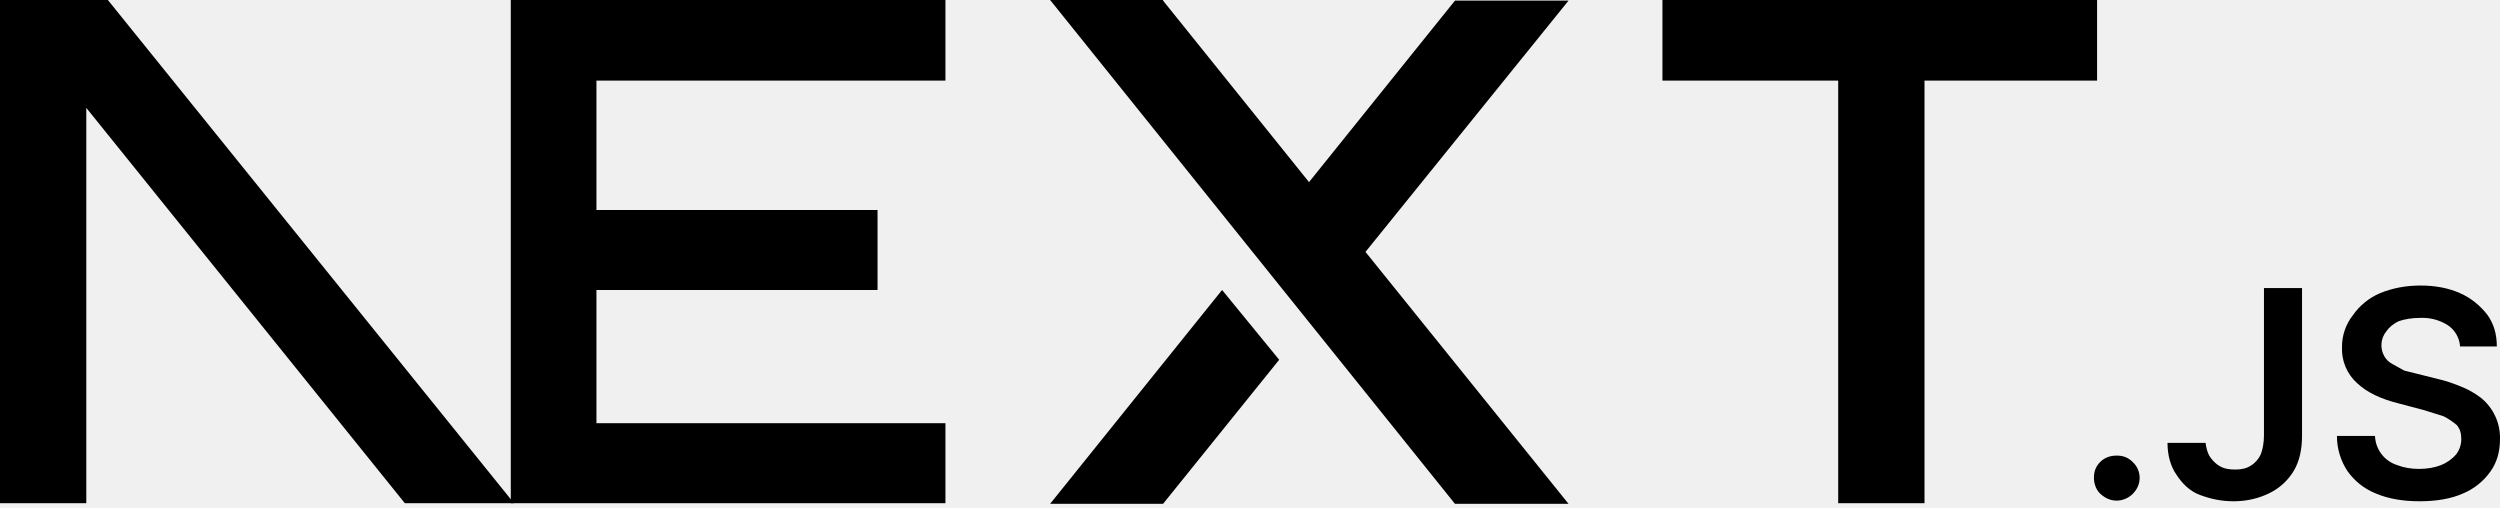
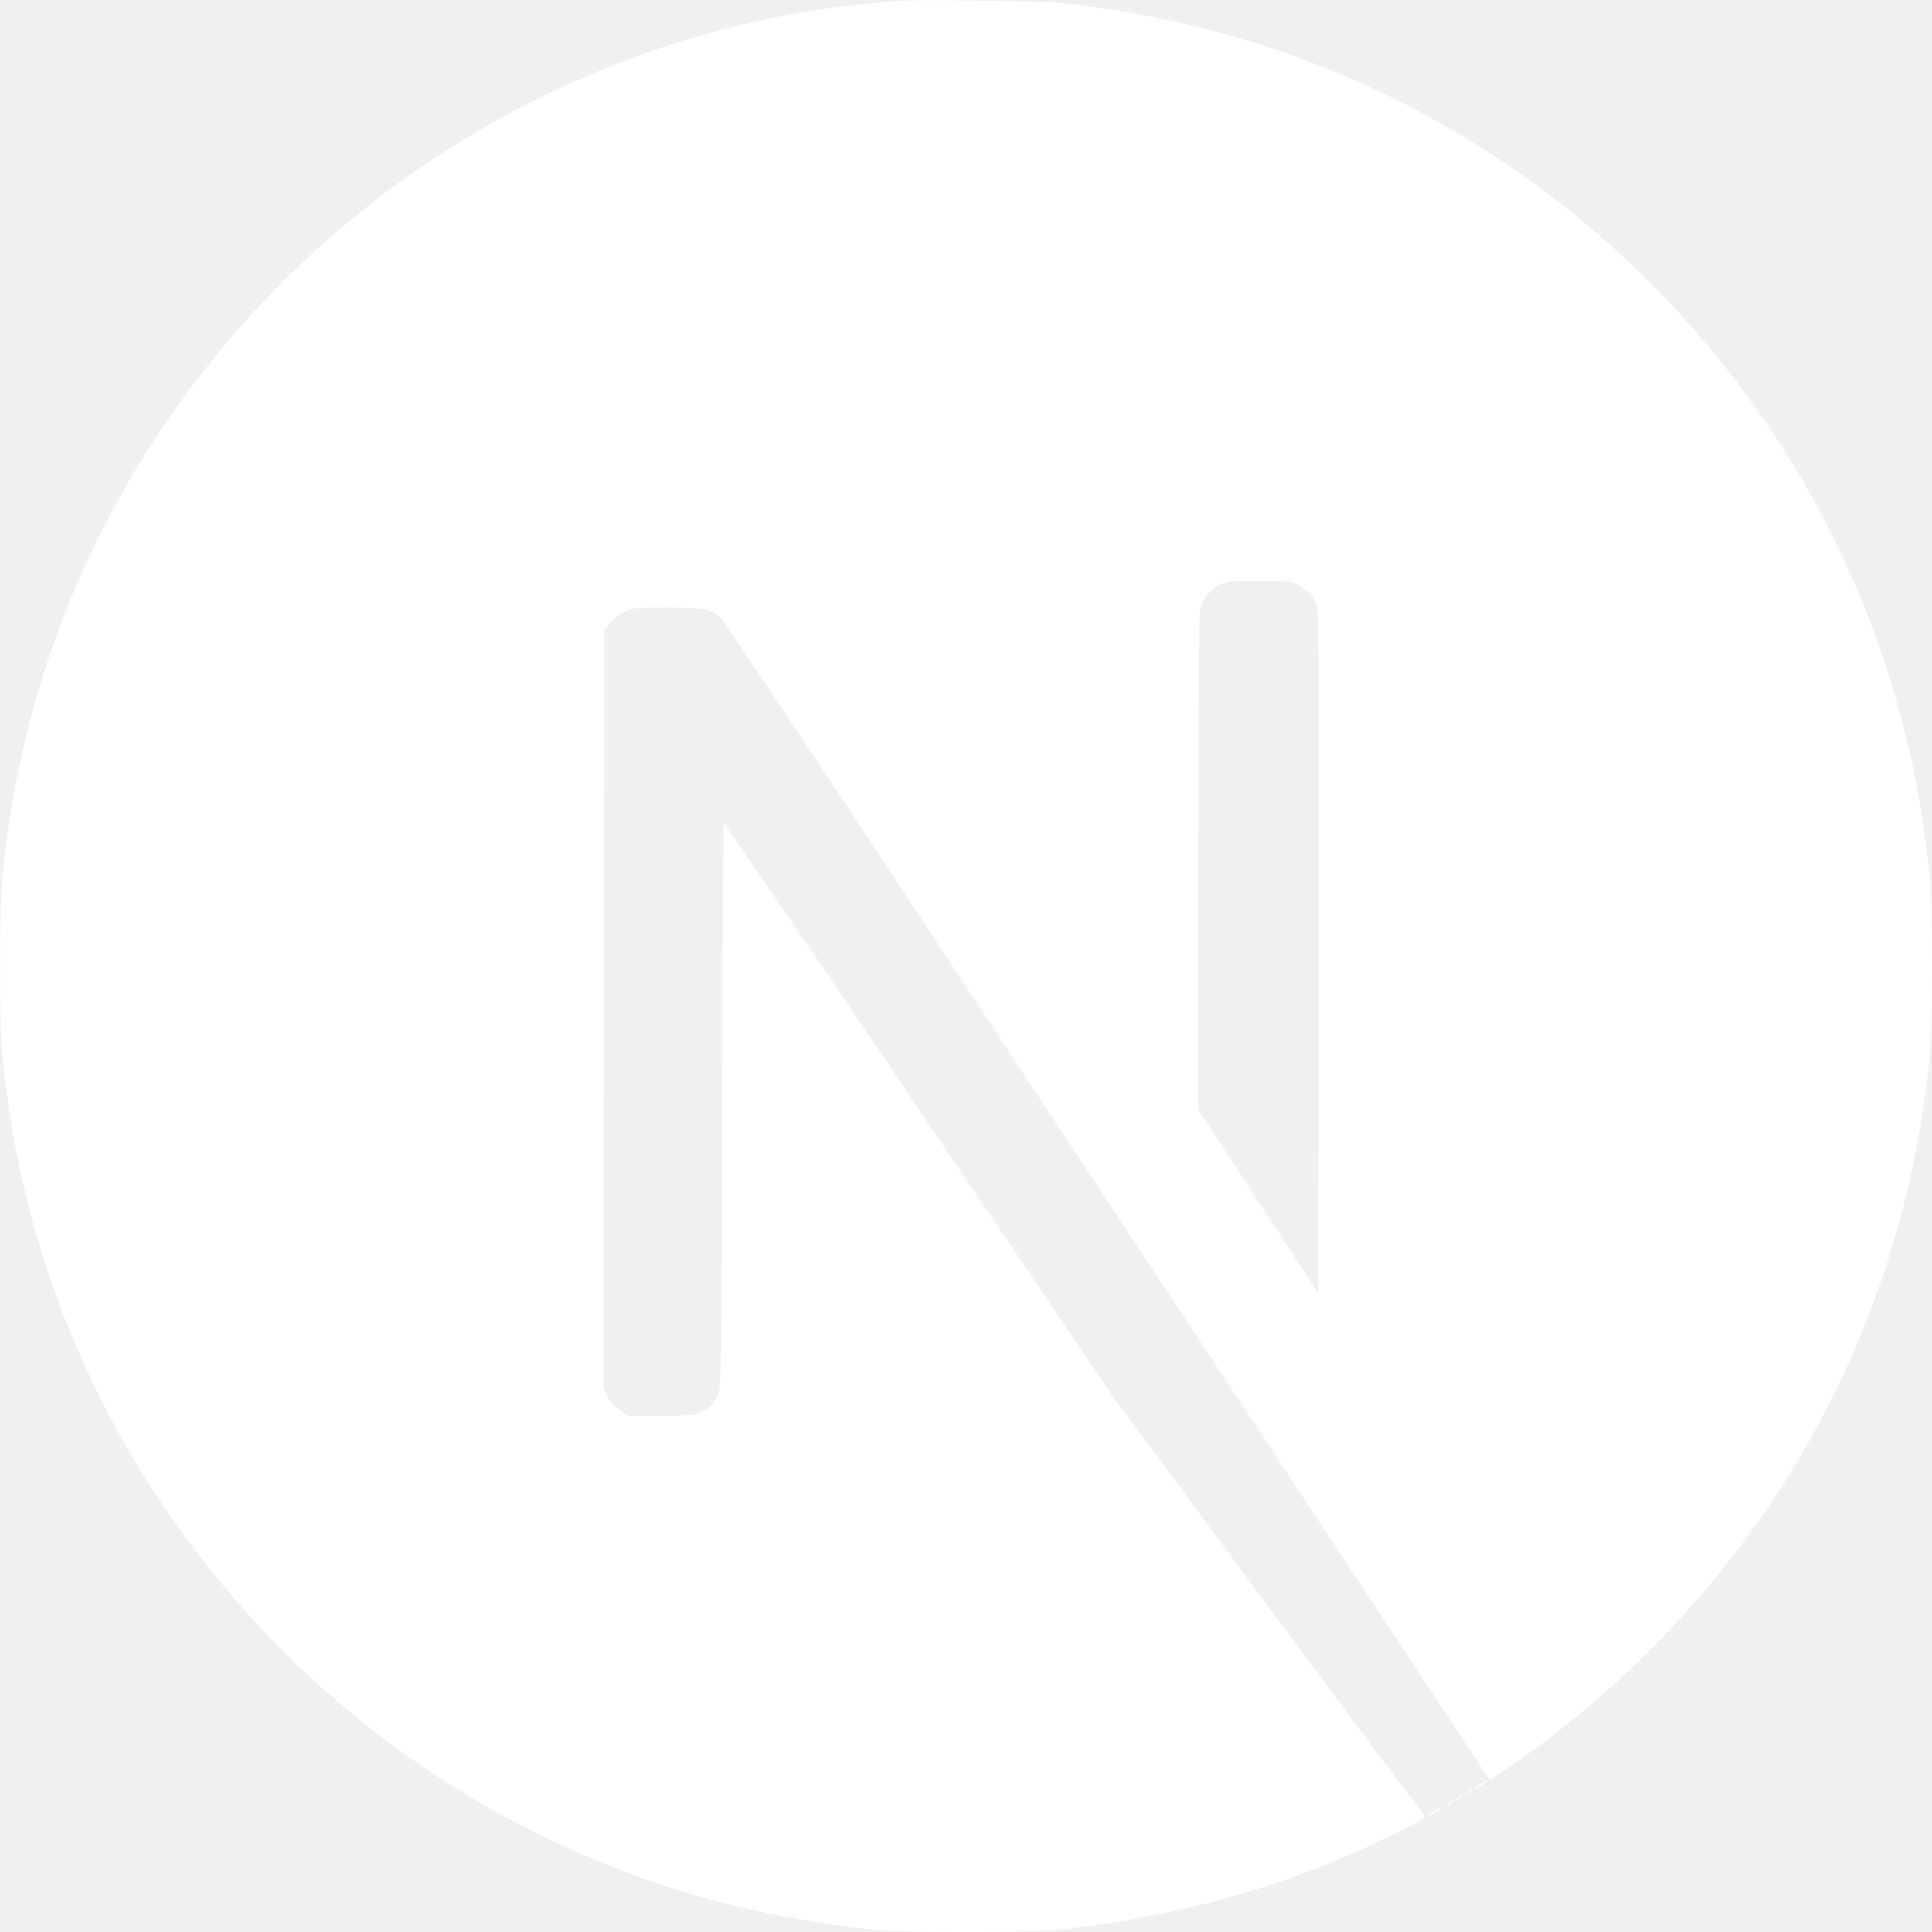
- <svg xmlns="http://www.w3.org/2000/svg" fill="none" viewBox="0 0 394 80">
-   <path fill="#000" d="M262 0h68.5v12.7h-27.2v66.6h-13.6V12.7H262V0ZM149 0v12.7H94v20.4h44.3v12.6H94v21h55v12.6H80.5V0h68.7zm34.3 0h-17.8l63.8 79.4h17.9l-32-39.7 32-39.6h-17.9l-23 28.6-23-28.6zm18.3 56.7-9-11-27.1 33.7h17.8l18.3-22.7z" />
-   <path fill="#000" d="M81 79.3 17 0H0v79.3h13.6V17l50.2 62.3H81Zm252.6-.4c-1 0-1.8-.4-2.5-1s-1.1-1.6-1.1-2.6.3-1.8 1-2.5 1.6-1 2.6-1 1.8.3 2.5 1a3.4 3.4 0 0 1 .6 4.3 3.7 3.7 0 0 1-3 1.8zm23.2-33.5h6v23.3c0 2.1-.4 4-1.3 5.5a9.1 9.1 0 0 1-3.8 3.5c-1.6.8-3.5 1.3-5.7 1.3-2 0-3.7-.4-5.3-1s-2.8-1.8-3.7-3.2c-.9-1.3-1.4-3-1.4-5h6c.1.8.3 1.6.7 2.2s1 1.2 1.6 1.5c.7.4 1.5.5 2.4.5 1 0 1.8-.2 2.4-.6a4 4 0 0 0 1.6-1.8c.3-.8.5-1.8.5-3V45.5zm30.9 9.1a4.4 4.4 0 0 0-2-3.3 7.5 7.5 0 0 0-4.3-1.1c-1.3 0-2.4.2-3.3.5-.9.4-1.6 1-2 1.6a3.5 3.5 0 0 0-.3 4c.3.5.7.9 1.3 1.2l1.8 1 2 .5 3.2.8c1.3.3 2.5.7 3.7 1.2a13 13 0 0 1 3.2 1.8 8.1 8.1 0 0 1 3 6.5c0 2-.5 3.7-1.5 5.1a10 10 0 0 1-4.4 3.5c-1.8.8-4.1 1.2-6.8 1.2-2.6 0-4.9-.4-6.8-1.2-2-.8-3.4-2-4.5-3.5a10 10 0 0 1-1.7-5.6h6a5 5 0 0 0 3.5 4.6c1 .4 2.2.6 3.4.6 1.3 0 2.5-.2 3.5-.6 1-.4 1.8-1 2.4-1.7a4 4 0 0 0 .8-2.4c0-.9-.2-1.6-.7-2.2a11 11 0 0 0-2.1-1.4l-3.2-1-3.8-1c-2.8-.7-5-1.7-6.6-3.2a7.2 7.2 0 0 1-2.4-5.7 8 8 0 0 1 1.7-5 10 10 0 0 1 4.3-3.5c2-.8 4-1.2 6.4-1.2 2.3 0 4.4.4 6.2 1.2 1.8.8 3.2 2 4.3 3.4 1 1.4 1.5 3 1.5 5h-5.8z" />
+ <svg xmlns="http://www.w3.org/2000/svg" fill="#ffffff" width="800px" height="800px" viewBox="0 0 24 24" role="img">
+   <g id="SVGRepo_bgCarrier" stroke-width="0" />
+   <g id="SVGRepo_tracerCarrier" stroke-linecap="round" stroke-linejoin="round" />
+   <g id="SVGRepo_iconCarrier">
+     <path d="M17.813 22.502c-.089.047-.084.066.005.021a.228.228 0 0 0 .07-.047c0-.016-.002-.014-.075.026zm.178-.094c-.042.033-.042.035.009.009.028-.014.052-.03.052-.035 0-.019-.012-.014-.061.026zm.117-.071c-.042.033-.042.035.009.009.028-.014.052-.03.052-.035 0-.019-.012-.014-.061.026zm.117-.07c-.042.033-.042.035.009.009.028-.014.052-.03.052-.035 0-.019-.012-.014-.061.026zm.162-.105c-.082.052-.108.087-.035.047.052-.03.136-.094.122-.096a.466.466 0 0 0-.087.049zM11.214.006c-.052.005-.216.021-.364.033-3.408.307-6.601 2.146-8.623 4.973a11.876 11.876 0 0 0-2.118 5.243c-.096.659-.108.854-.108 1.748s.012 1.088.108 1.748c.652 4.506 3.859 8.292 8.208 9.695.779.251 1.6.422 2.533.525.364.04 1.935.04 2.299 0 1.611-.178 2.977-.577 4.323-1.264.206-.106.246-.134.218-.157a231.73 231.73 0 0 1-1.954-2.62l-1.919-2.592-2.404-3.558a332.01 332.01 0 0 0-2.421-3.556c-.009-.002-.019 1.579-.023 3.509-.007 3.38-.009 3.516-.052 3.596a.424.424 0 0 1-.206.213c-.075.038-.141.045-.495.045H7.81l-.108-.068a.442.442 0 0 1-.157-.171l-.049-.106.005-4.703.007-4.705.073-.091a.637.637 0 0 1 .174-.143c.096-.047.134-.052.54-.052.479 0 .558.019.683.155a466.83 466.83 0 0 1 2.895 4.361c1.558 2.362 3.687 5.587 4.734 7.171l1.9 2.878.096-.063a12.34 12.34 0 0 0 2.465-2.163 11.94 11.94 0 0 0 2.824-6.134c.096-.659.108-.854.108-1.748s-.012-1.088-.108-1.748c-.652-4.506-3.859-8.292-8.208-9.695a12.552 12.552 0 0 0-2.498-.523c-.225-.023-1.776-.049-1.97-.03zm4.912 7.258a.471.471 0 0 1 .237.277c.019.061.023 1.365.019 4.304l-.007 4.218-.744-1.14-.746-1.14v-3.066c0-1.982.009-3.096.023-3.15a.484.484 0 0 1 .232-.296c.096-.049.131-.054.5-.054.347 0 .408.005.486.047z" />
+   </g>
</svg>
